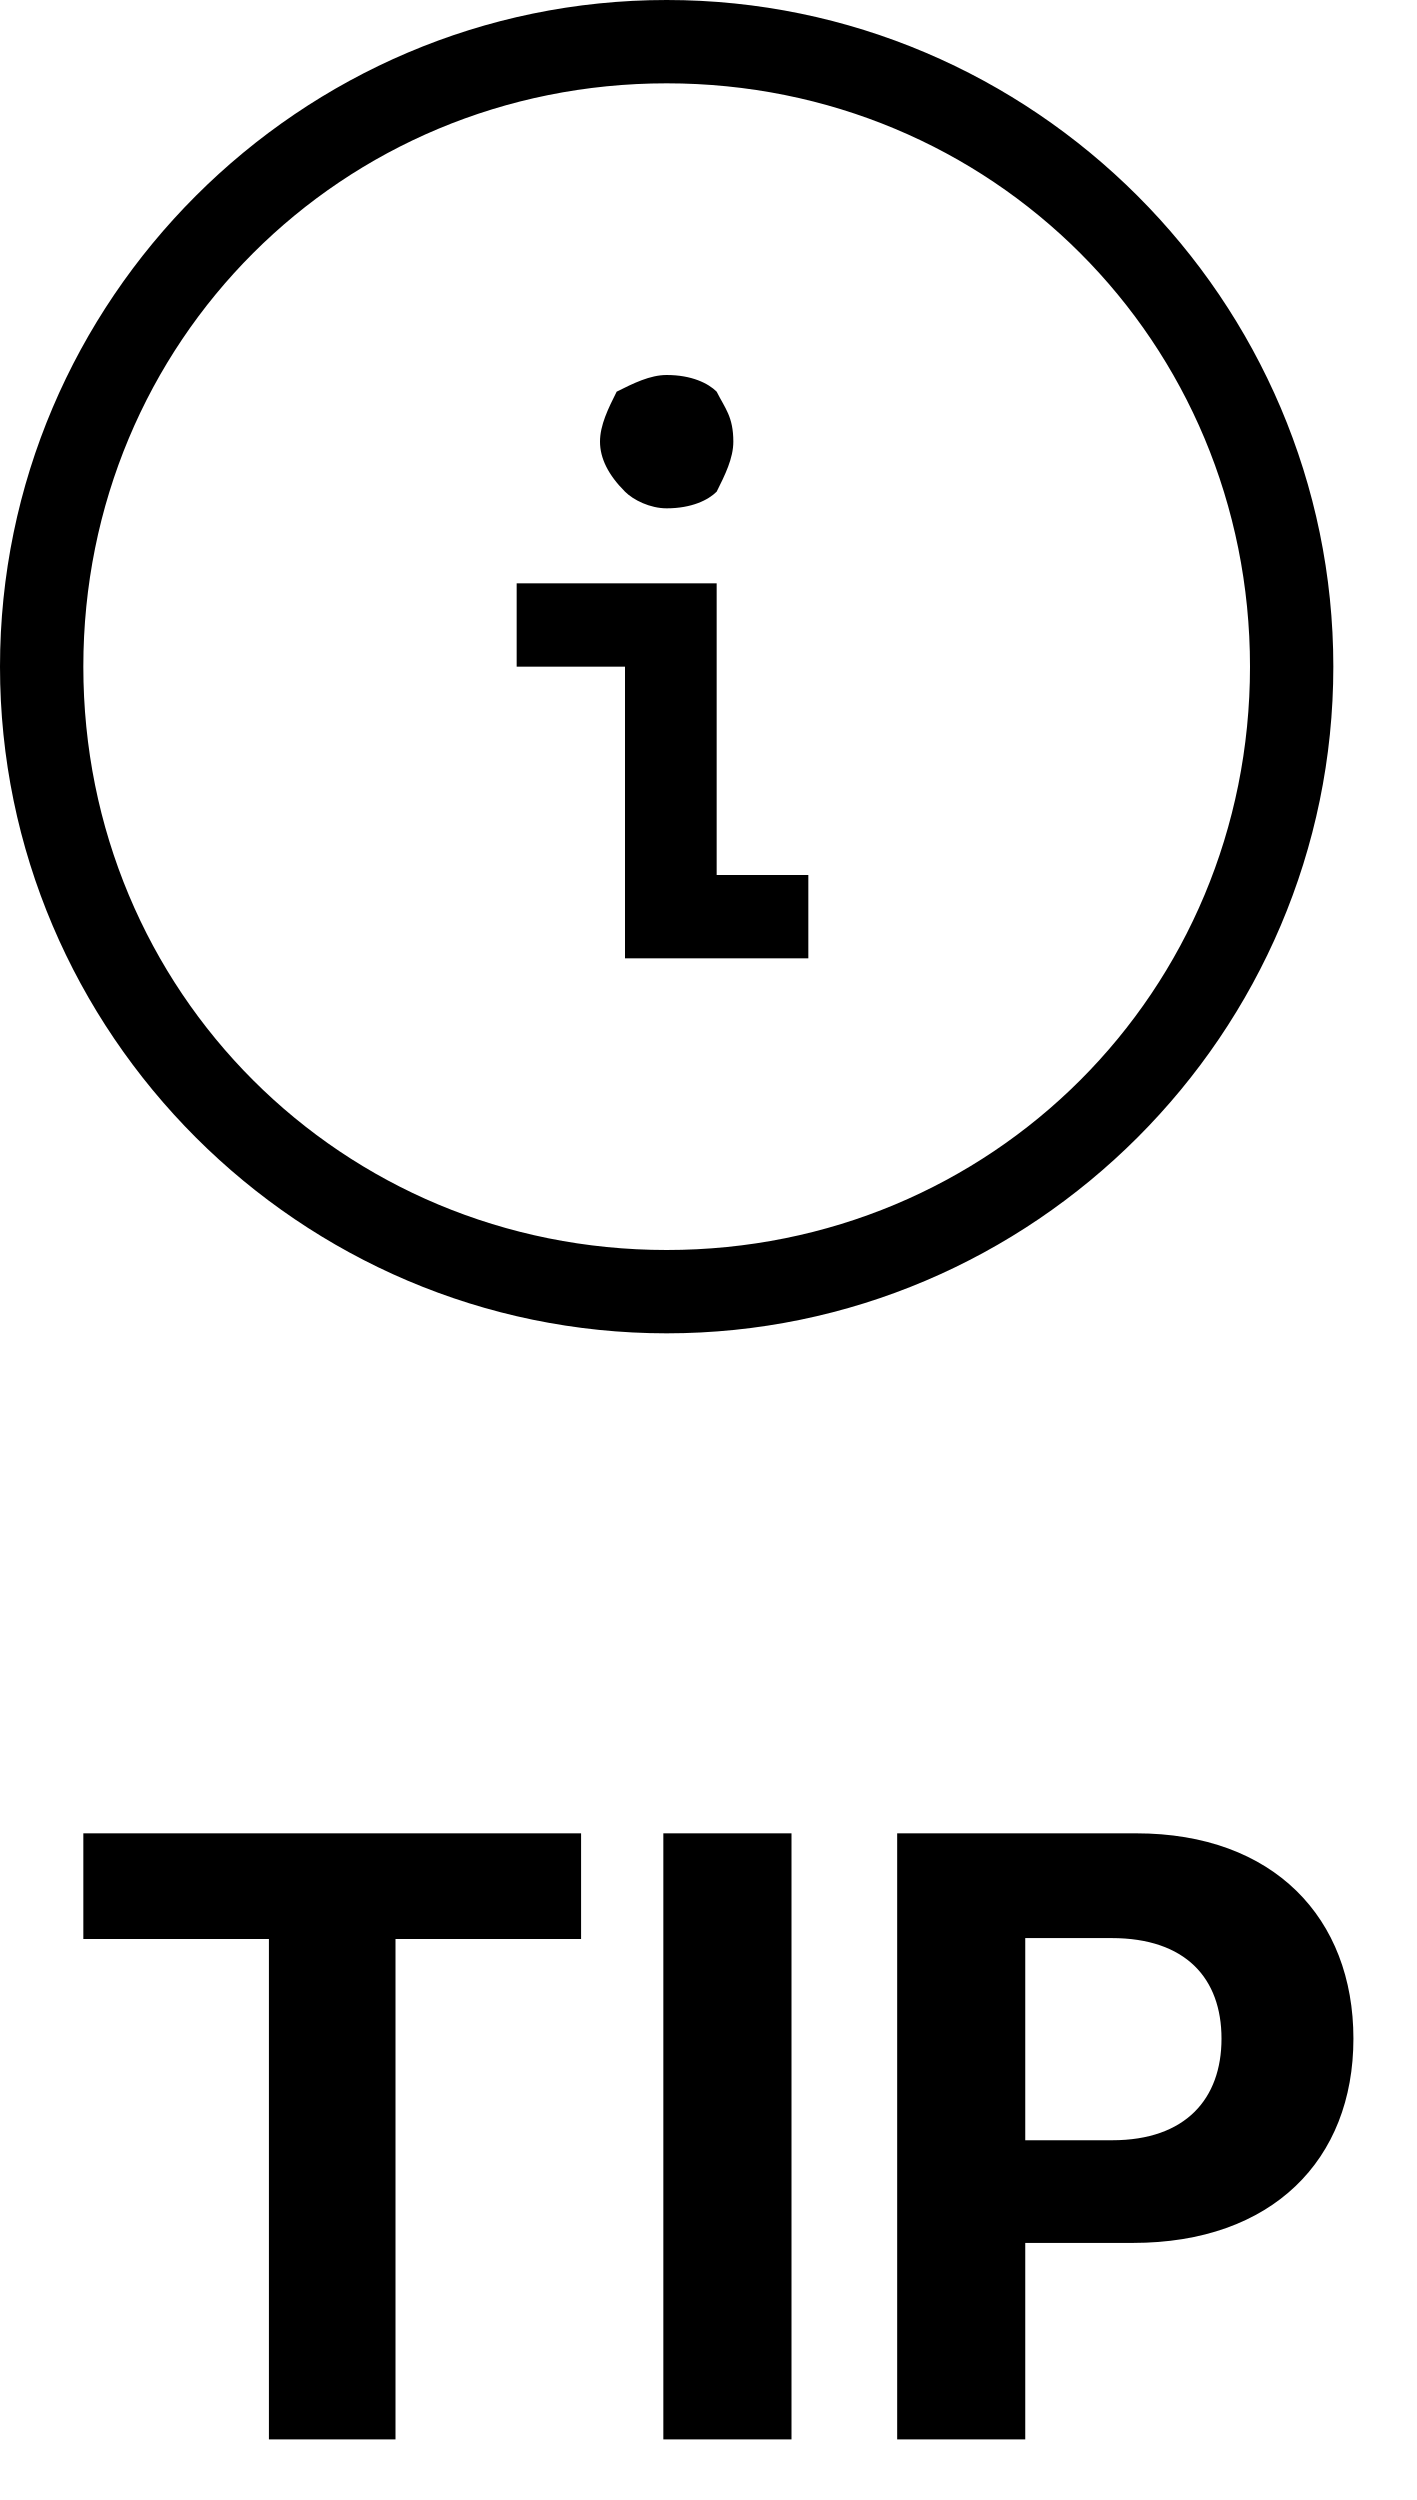
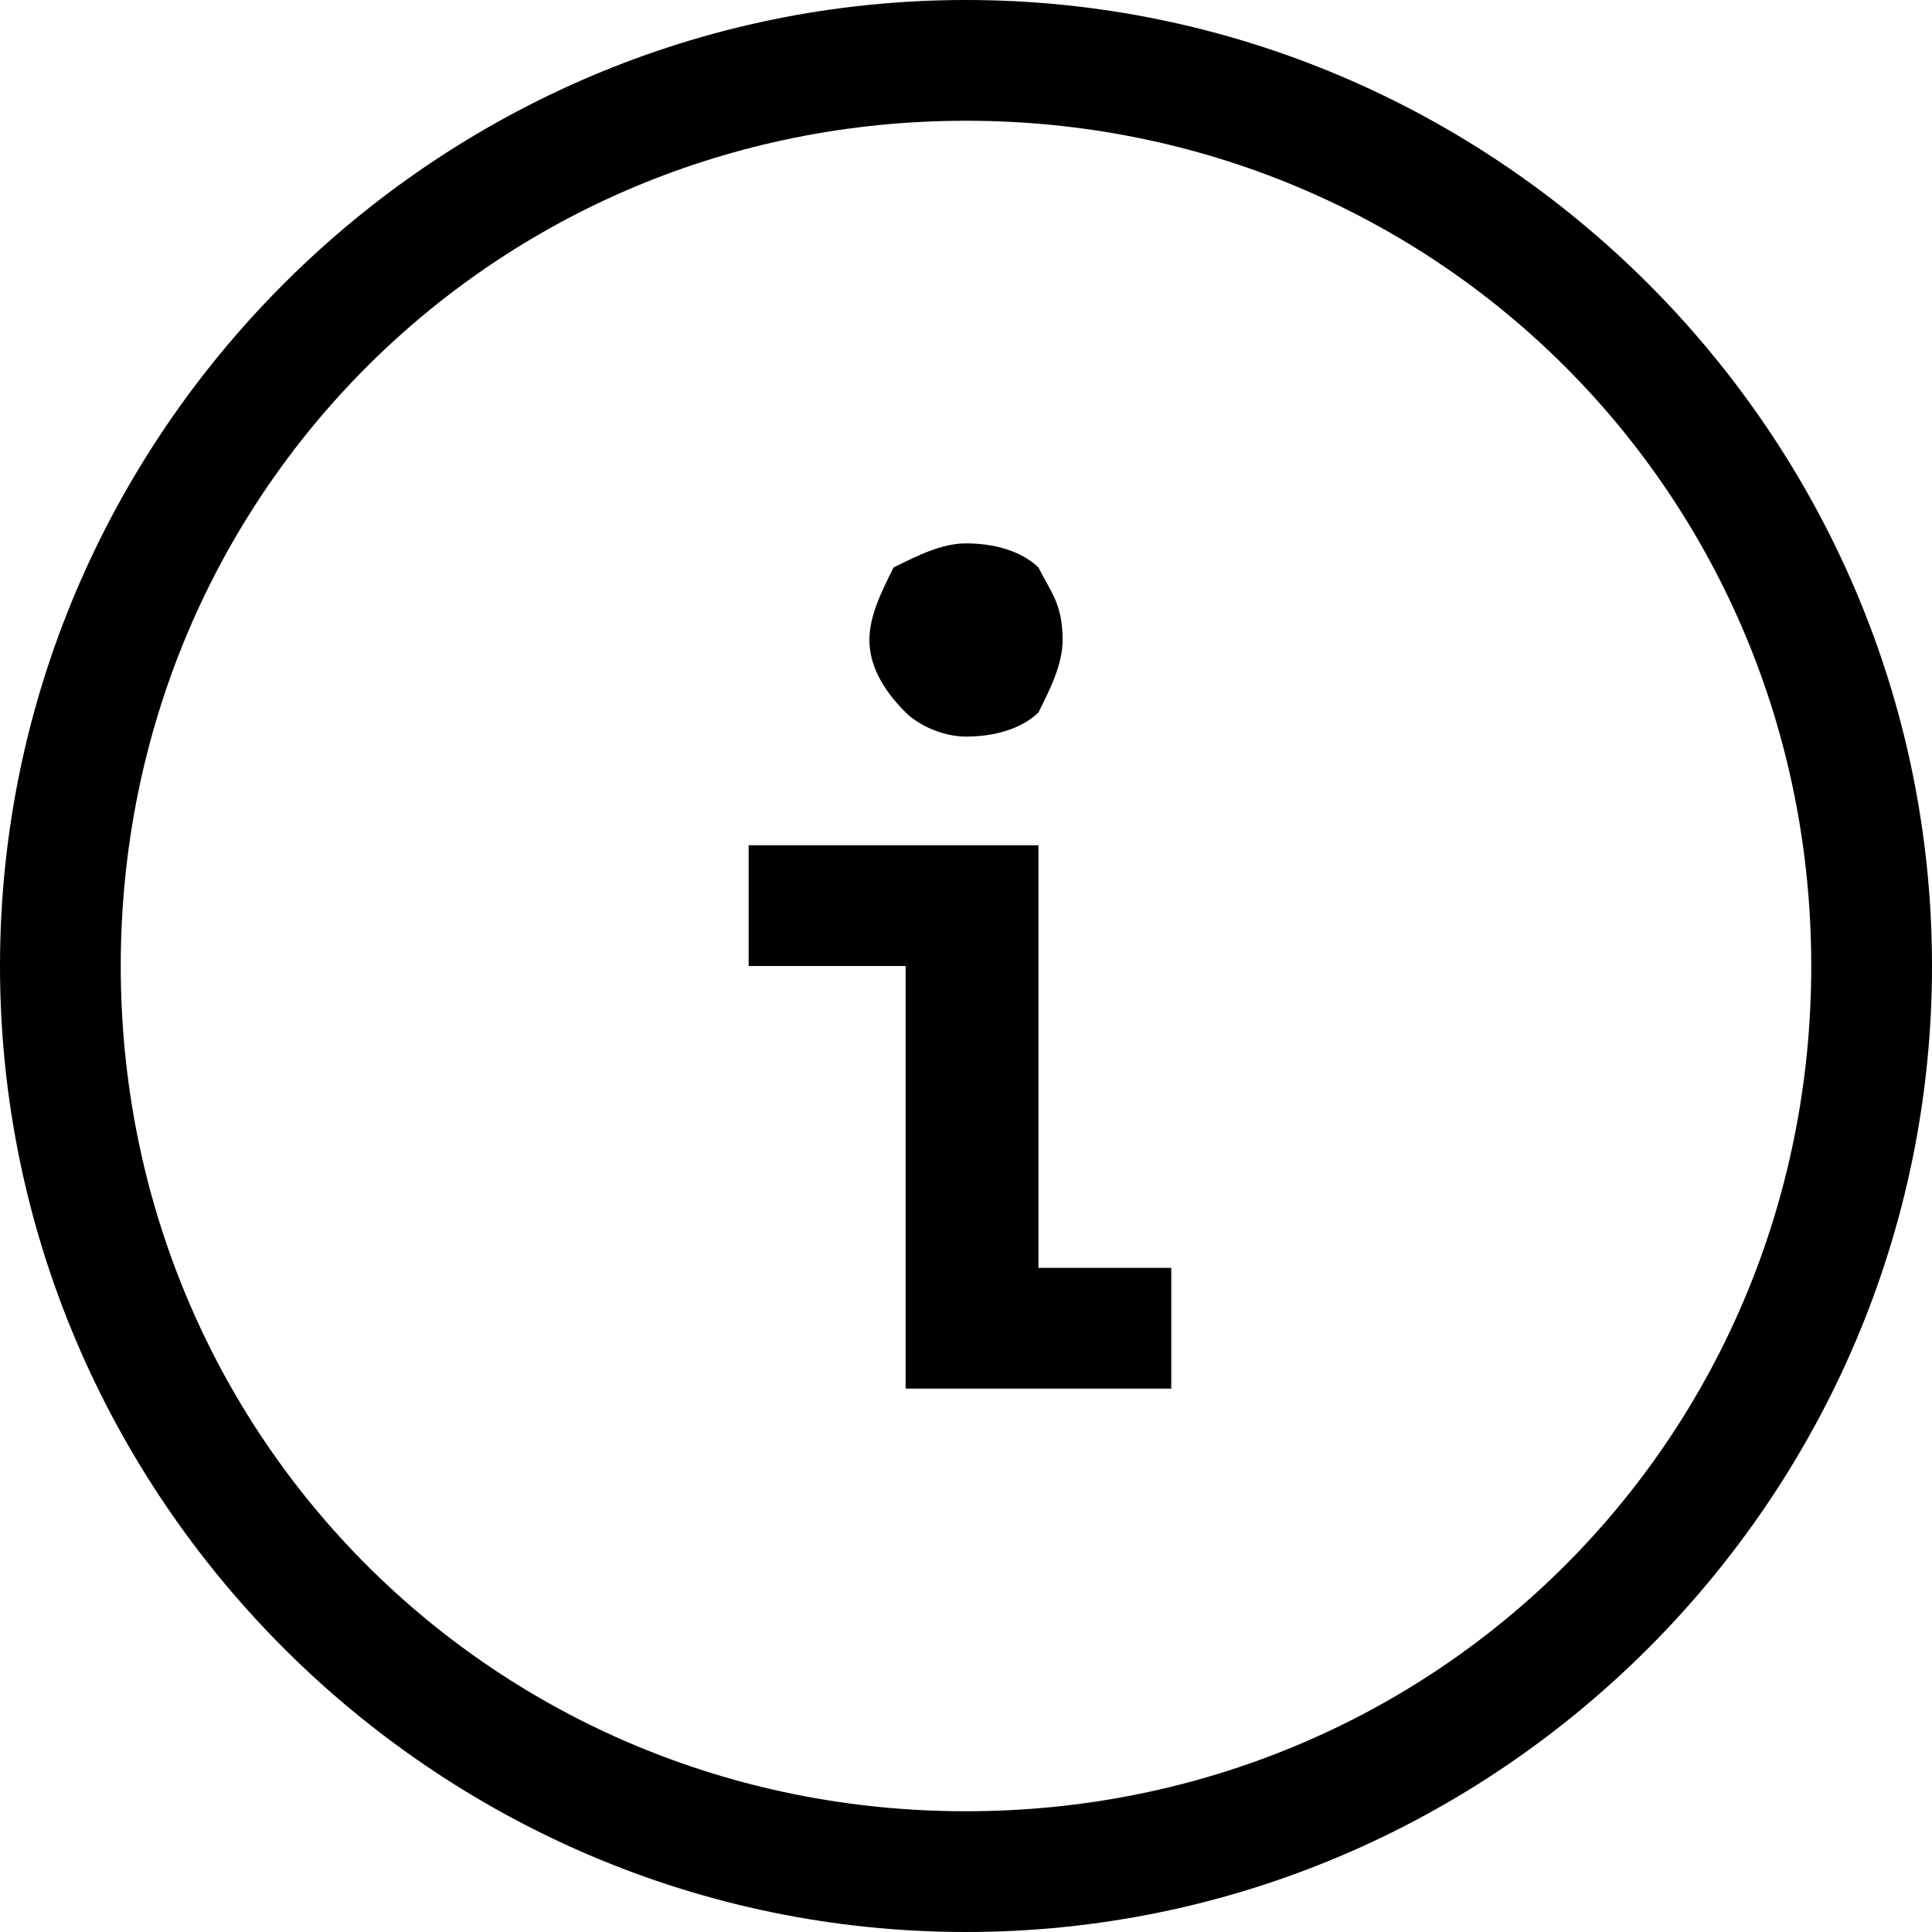
- <svg xmlns="http://www.w3.org/2000/svg" width="17px" height="30px" viewBox="0 0 17 30" version="1.1">
-   <g id="tip" stroke="none" stroke-width="1" fill="none" fill-rule="evenodd">
-     <path d="M1,23.268 L3.227,23.268 L3.227,29.273 L4.746,29.273 L4.746,23.268 L6.973,23.268 L6.973,22 L1,22 L1,23.268 Z M9.498,22 L7.96,22 L7.96,29.273 L9.498,29.273 L9.498,22 Z M10.766,29.273 L12.303,29.273 L12.303,26.915 L13.596,26.915 C15.268,26.915 16.241,25.917 16.241,24.464 C16.241,23.019 15.286,22 13.635,22 L10.766,22 L10.766,29.273 Z M12.303,25.683 L12.303,23.257 L13.34,23.257 C14.228,23.257 14.658,23.74 14.658,24.464 C14.658,25.185 14.228,25.683 13.347,25.683 L12.303,25.683 Z" id="TIP" fill="#000000" fill-rule="nonzero" />
-     <g fill="#000000" fill-rule="nonzero" id="Shape">
-       <path d="M7.5,11.5 L7.5,8 L6.2,8 L6.2,7 L8.6,7 L8.6,10.5 L9.7,10.5 L9.7,11.5 C9.8,11.5 7.5,11.5 7.5,11.5 Z M7.2,5.3 C7.2,5.1 7.3,4.9 7.4,4.7 C7.6,4.6 7.8,4.5 8,4.5 C8.3,4.5 8.5,4.6 8.6,4.7 C8.7,4.9 8.8,5 8.8,5.3 C8.8,5.5 8.7,5.7 8.6,5.9 C8.5,6 8.3,6.1 8,6.1 C7.8,6.1 7.6,6 7.5,5.9 C7.3,5.7 7.2,5.5 7.2,5.3 Z M8,15 C11.9,15 15,11.9 15,8 C15,4.1 11.9,1 8,1 C4.1,1 1,4.1 1,8 C1,11.9 4.1,15 8,15 Z M8,16 C3.6,16 0,12.4 0,8 C0,3.6 3.6,0 8,0 C12.4,0 16,3.6 16,8 C16,12.4 12.4,16 8,16 Z" />
+ <svg xmlns="http://www.w3.org/2000/svg" version="1.1" id="Layer_1" x="0px" y="0px" viewBox="0 0 16 16" style="enable-background:new 0 0 16 16;" xml:space="preserve">
+   <g id="tip">
+     <g transform="translate(32, 25)">
+       <g id="Shape">
+         <path d="M-24.5-13.5V-17h-1.3v-1h2.4v3.5h1.1v1C-22.2-13.5-24.5-13.5-24.5-13.5z M-24.8-19.7c0-0.2,0.1-0.4,0.2-0.6     c0.2-0.1,0.4-0.2,0.6-0.2c0.3,0,0.5,0.1,0.6,0.2c0.1,0.2,0.2,0.3,0.2,0.6c0,0.2-0.1,0.4-0.2,0.6c-0.1,0.1-0.3,0.2-0.6,0.2     c-0.2,0-0.4-0.1-0.5-0.2C-24.7-19.3-24.8-19.5-24.8-19.7z M-24-10c3.9,0,7-3.1,7-7s-3.1-7-7-7s-7,3.1-7,7S-27.9-10-24-10z M-24-9     c-4.4,0-8-3.6-8-8s3.6-8,8-8s8,3.6,8,8S-19.6-9-24-9z" />
+       </g>
    </g>
  </g>
</svg>
